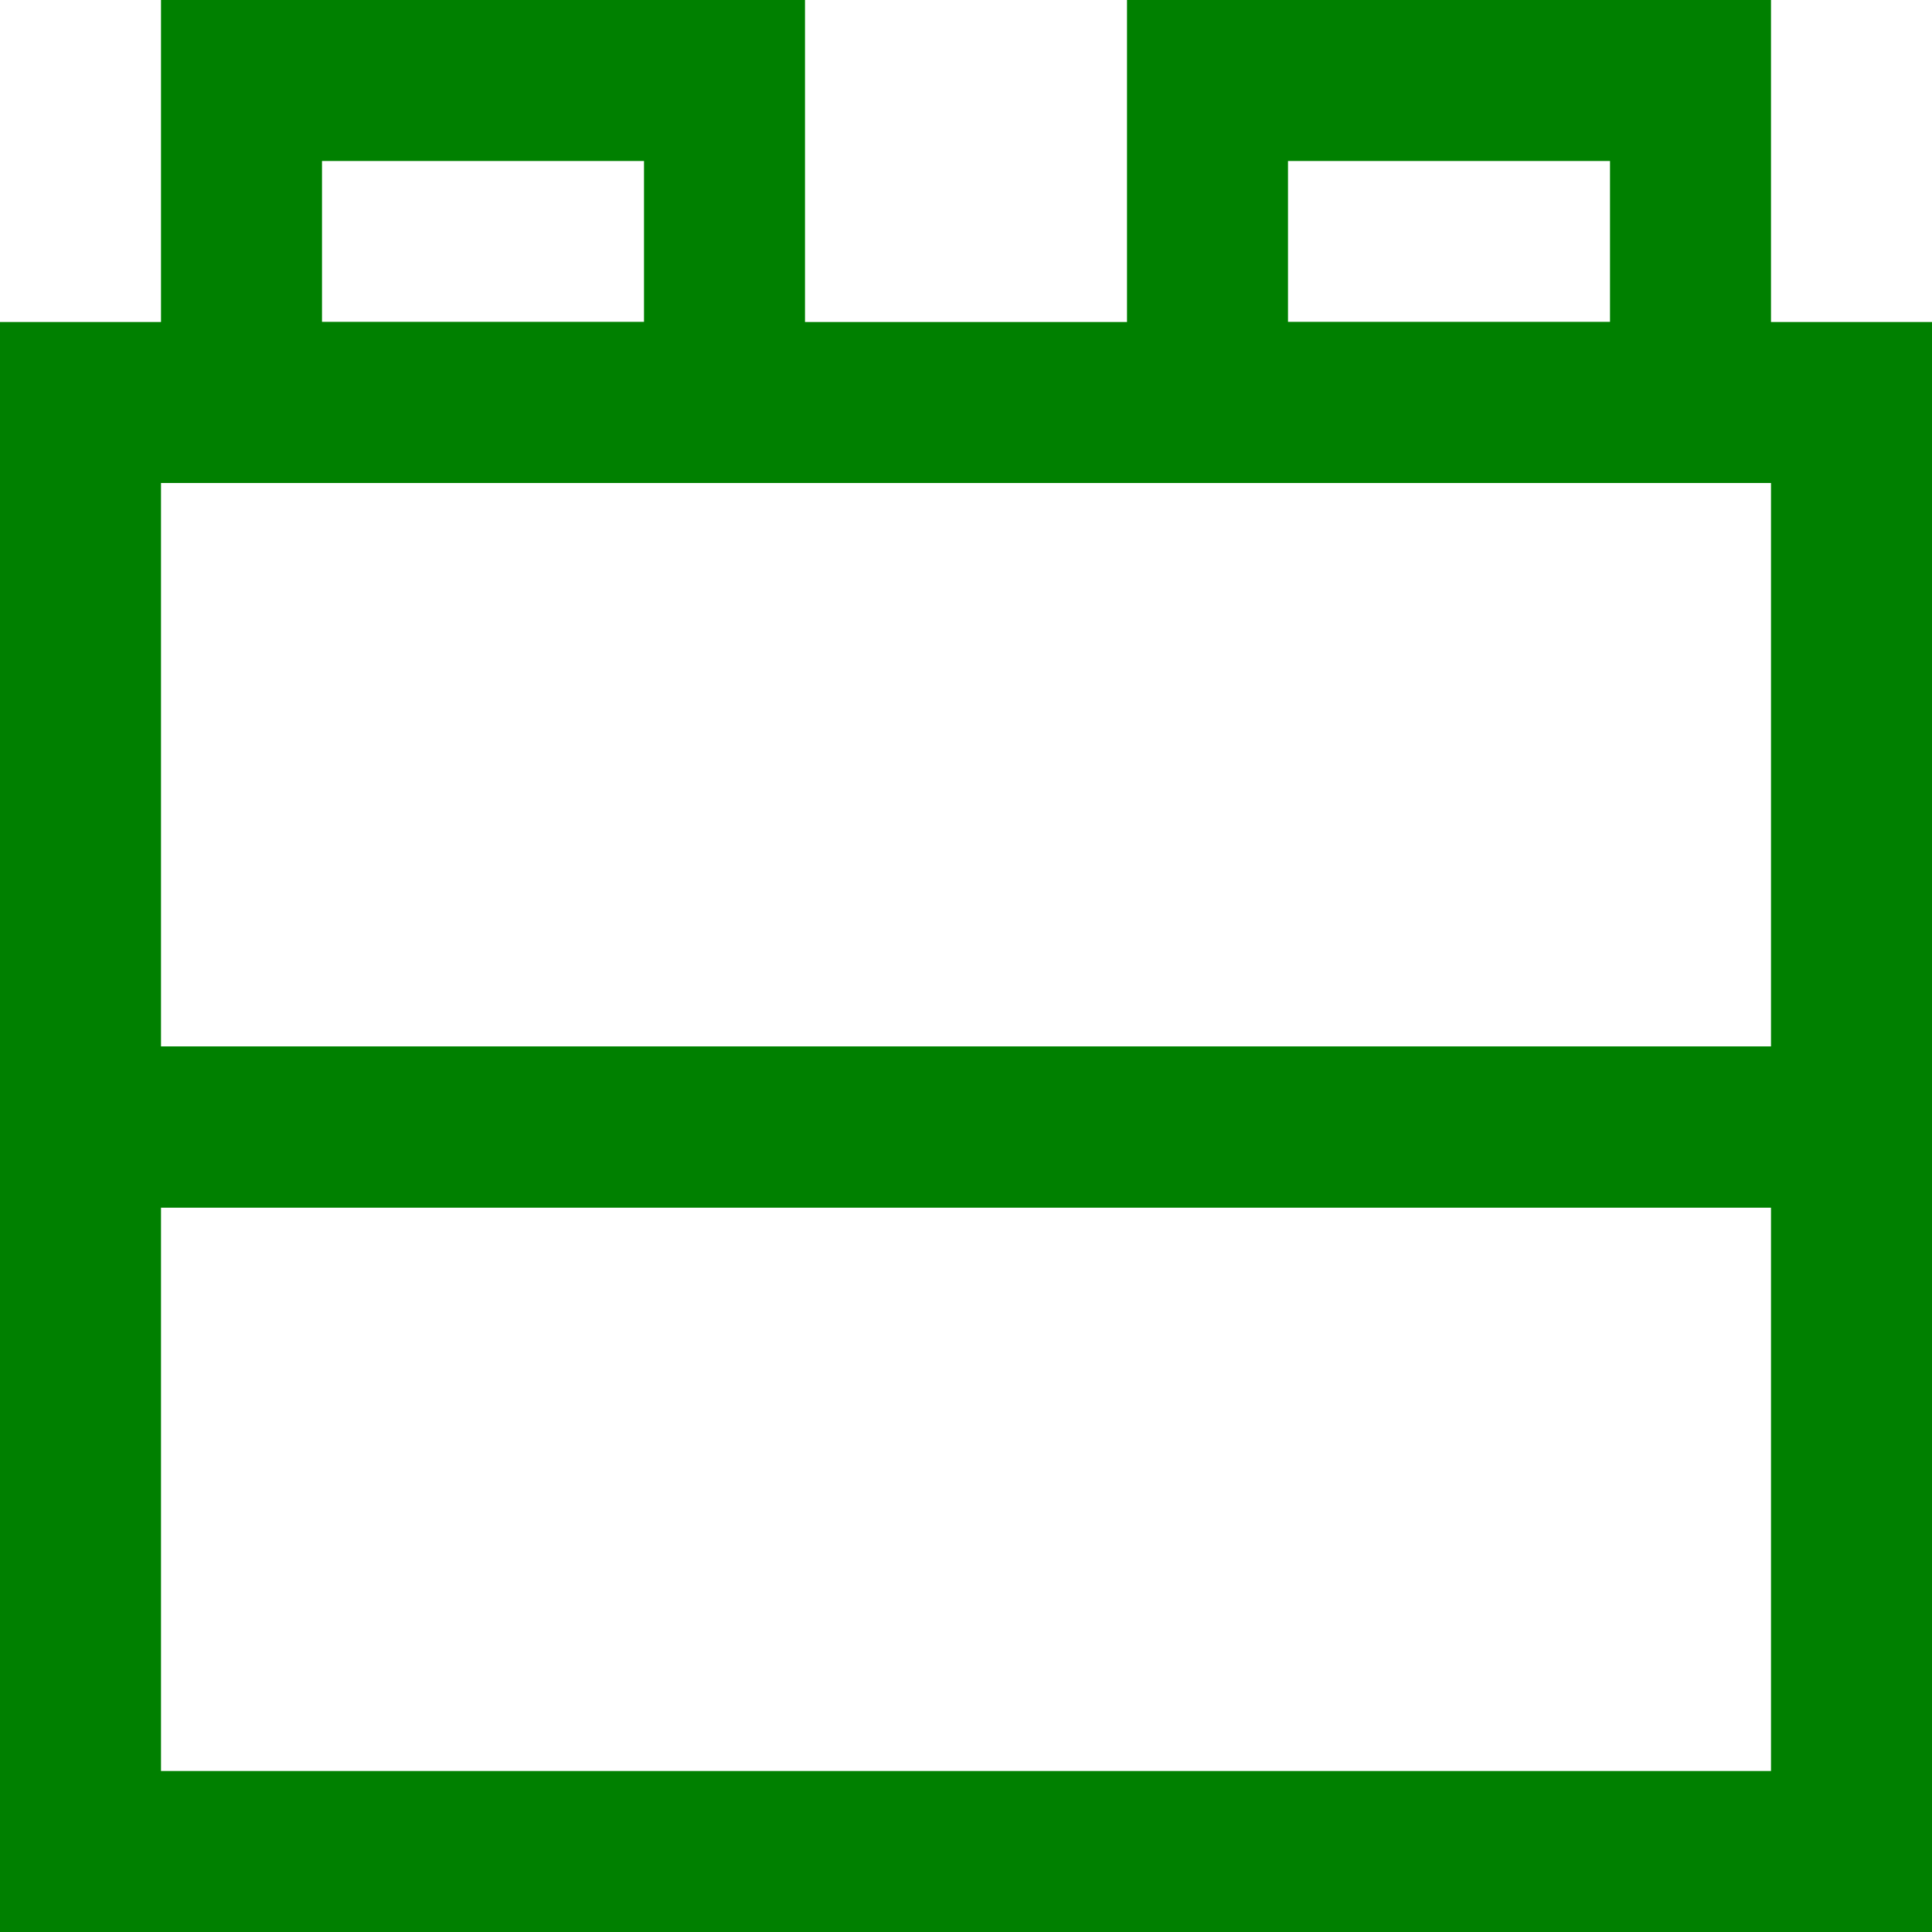
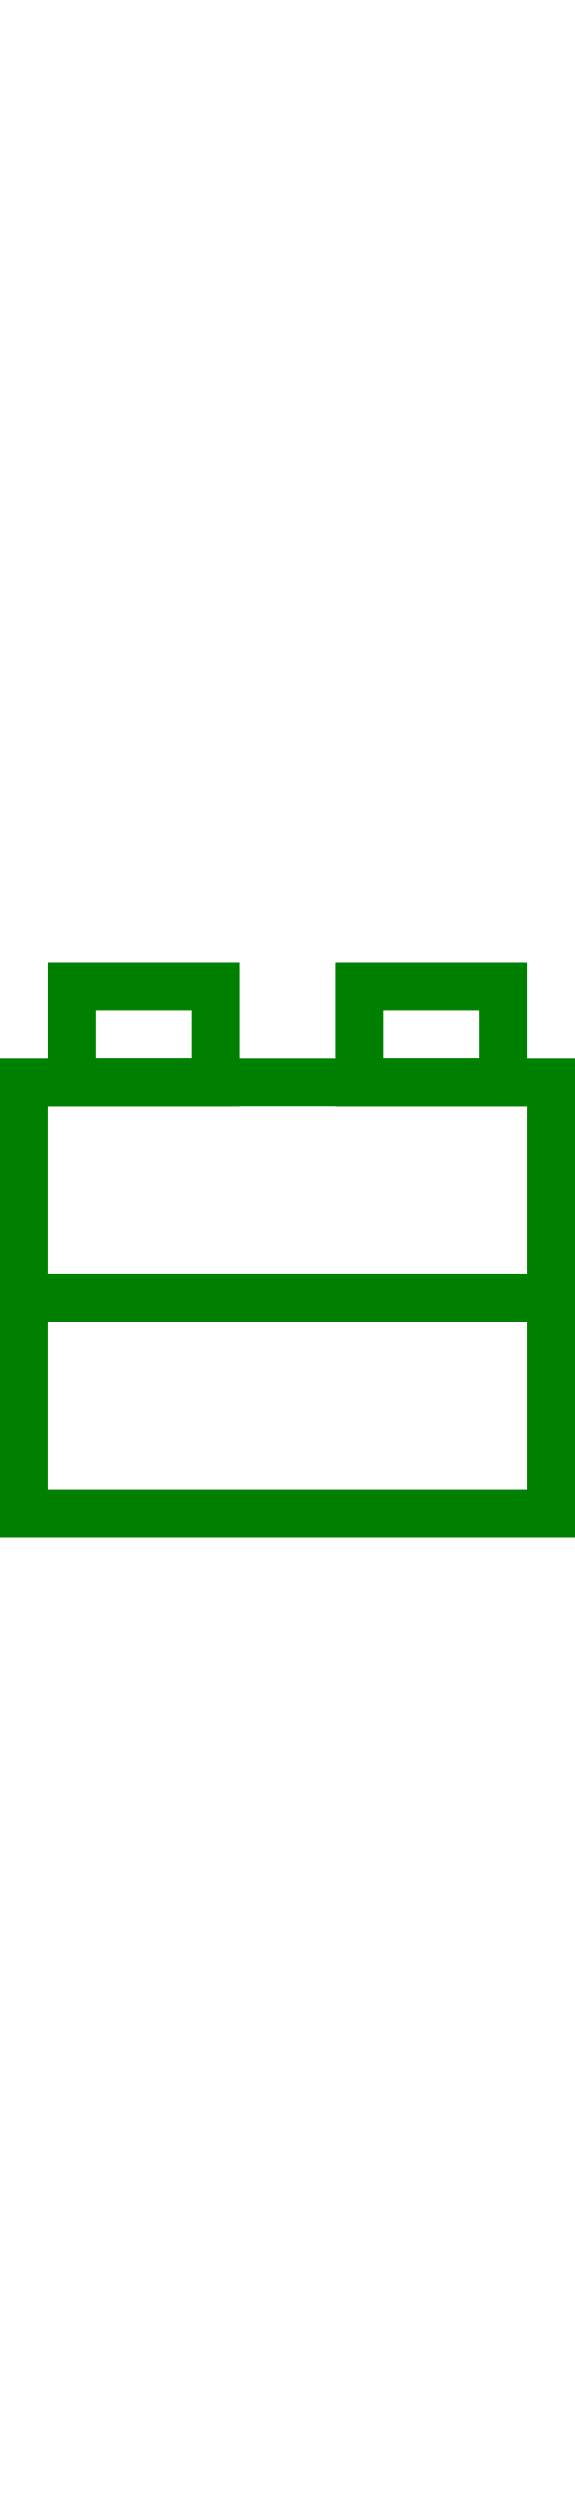
- <svg xmlns="http://www.w3.org/2000/svg" fill="green" version="1.1" id="Layer_1" width="20px" height="20px" viewBox="0 0 24 24" enable-background="new 0 0 24 24" xml:space="preserve">
+ <svg xmlns="http://www.w3.org/2000/svg" fill="green" version="1.1" id="Layer_1" width="23px" height="100px" viewBox="0 0 24 24" enable-background="new 0 0 24 24" xml:space="preserve">
  <g>
    <g>
      <g>
        <path d="M24,15H0V4h24V15z M2,13h20V6H2V13z" />
      </g>
    </g>
    <g>
      <g>
        <path d="M10,6H2V0h8V6z M4,4h4V2H4V4z" />
      </g>
    </g>
    <g>
      <g>
        <path d="M22,6h-8V0h8V6z M16,4h4V2h-4V4z" />
      </g>
    </g>
    <g>
      <g>
        <path d="M24,24H0V13h24V24z M2,22h20v-7H2V22z" />
      </g>
    </g>
  </g>
</svg>
